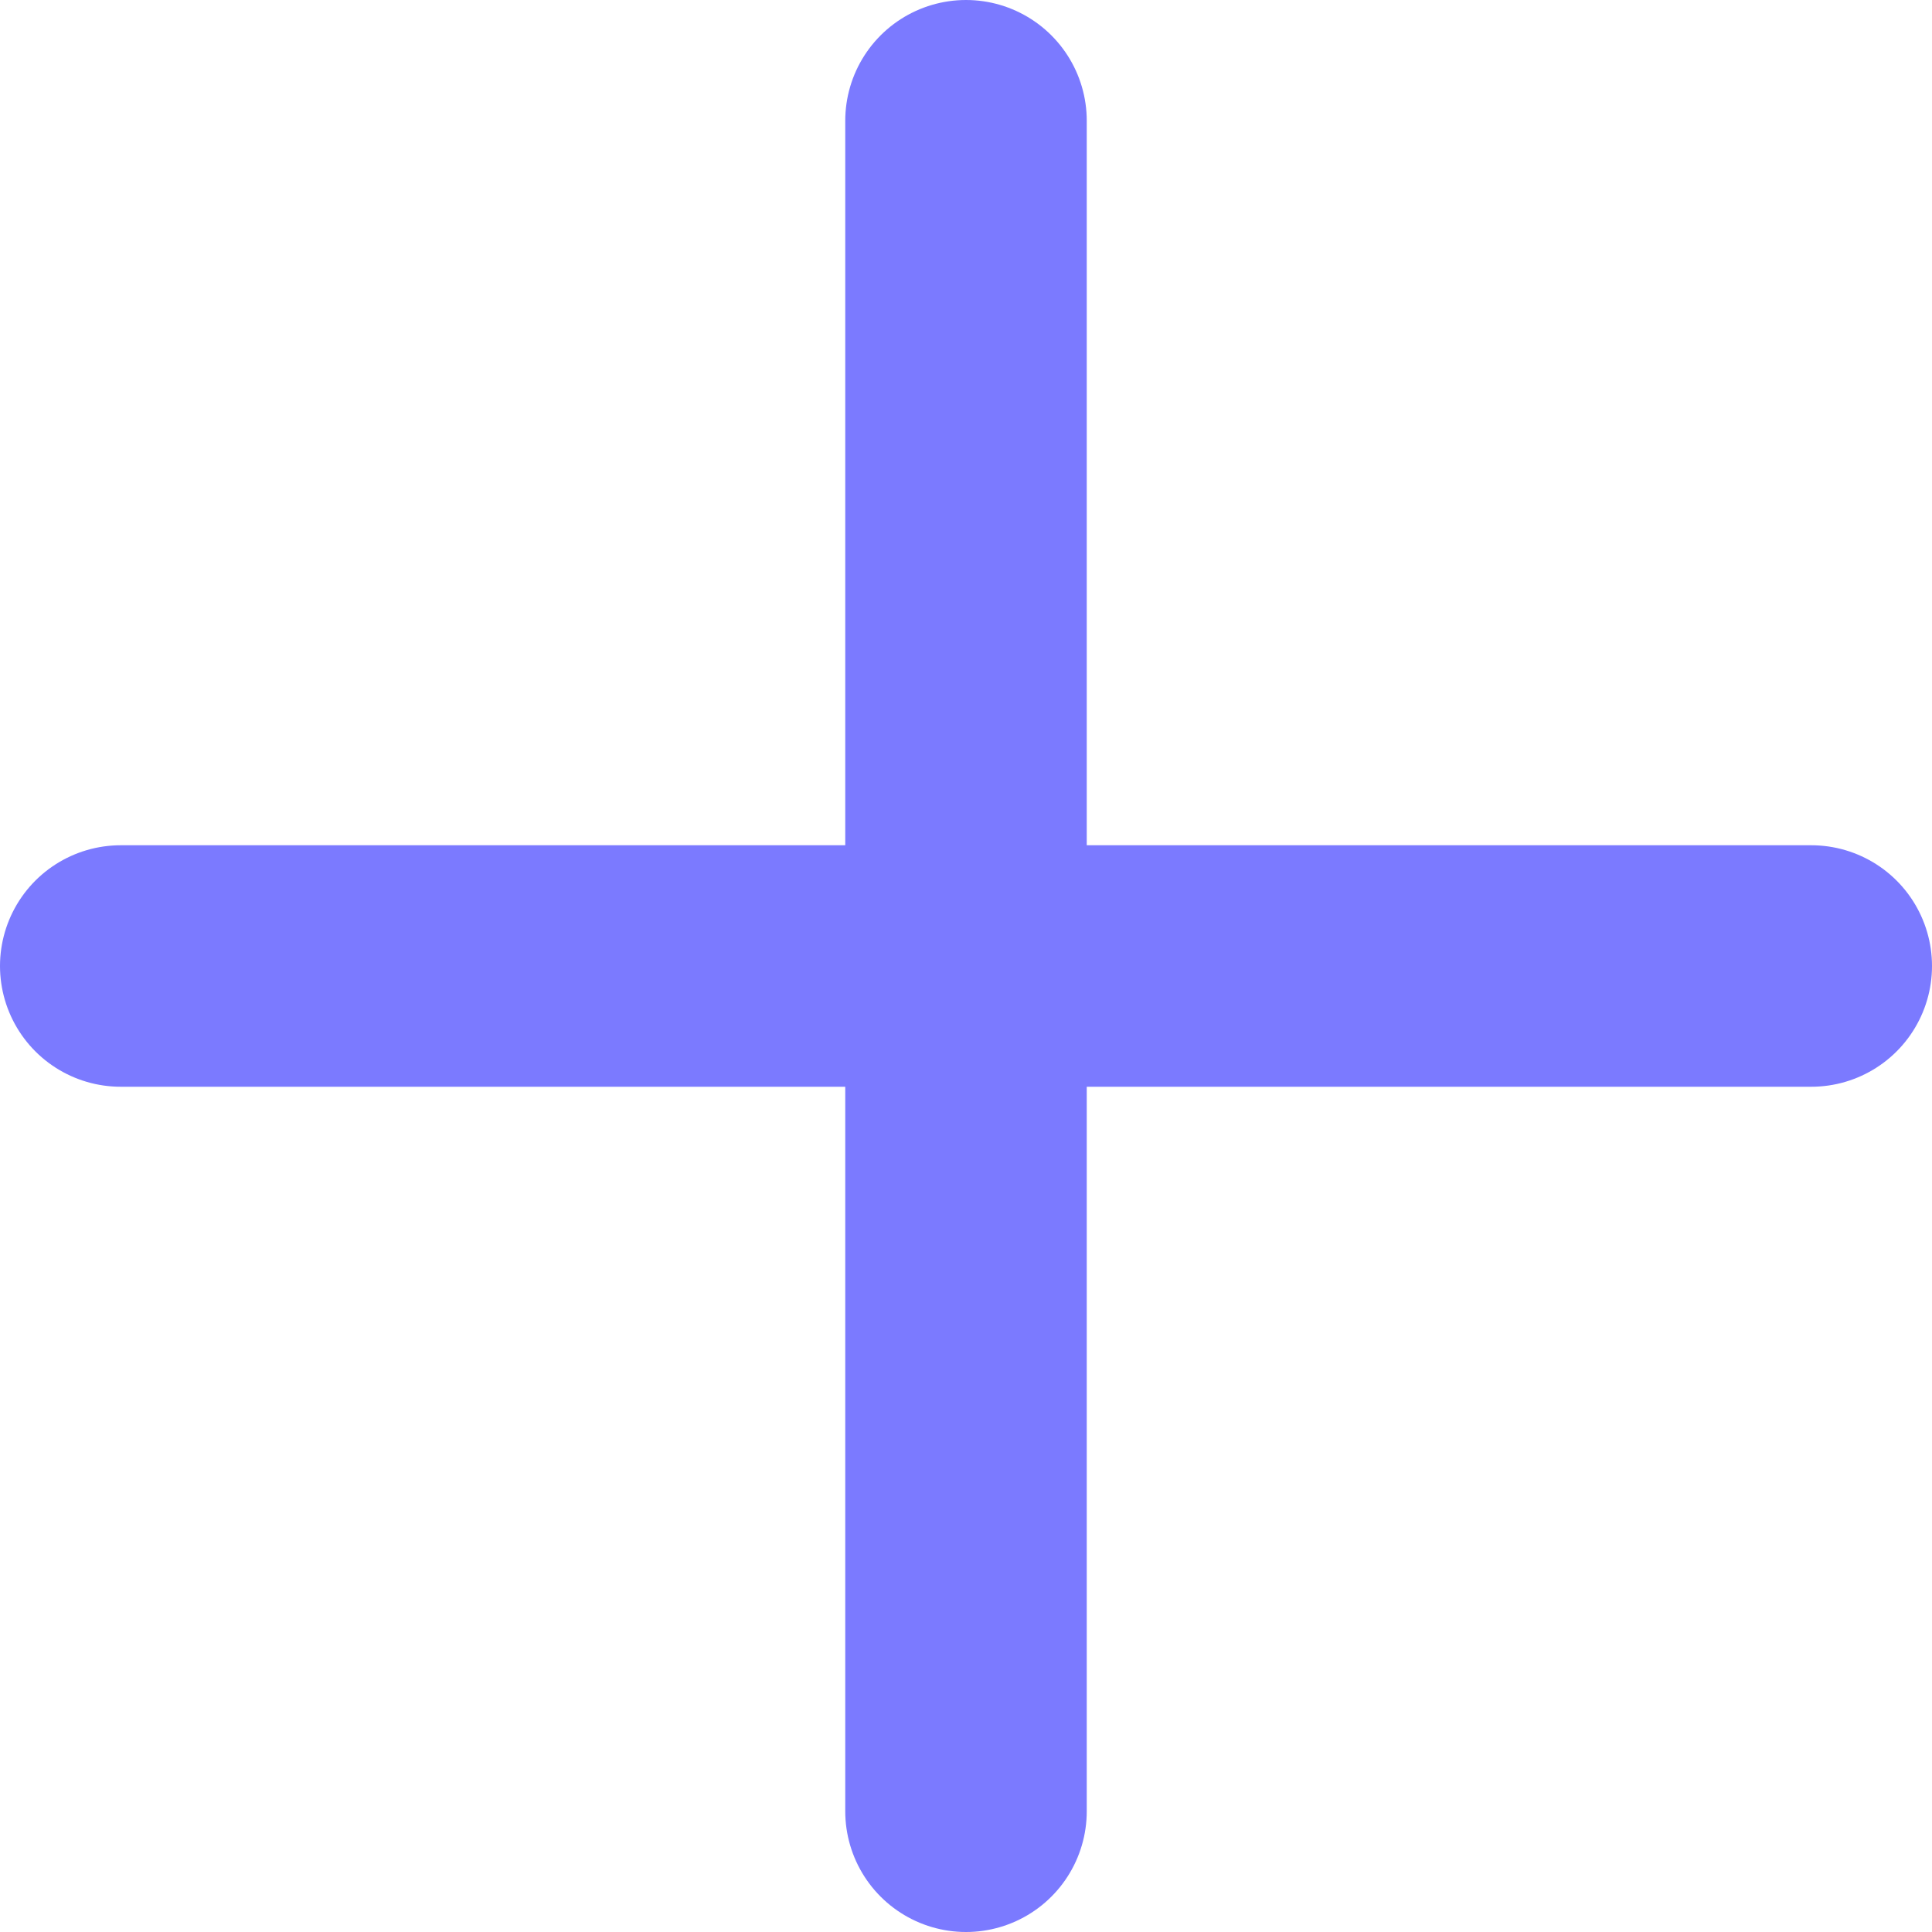
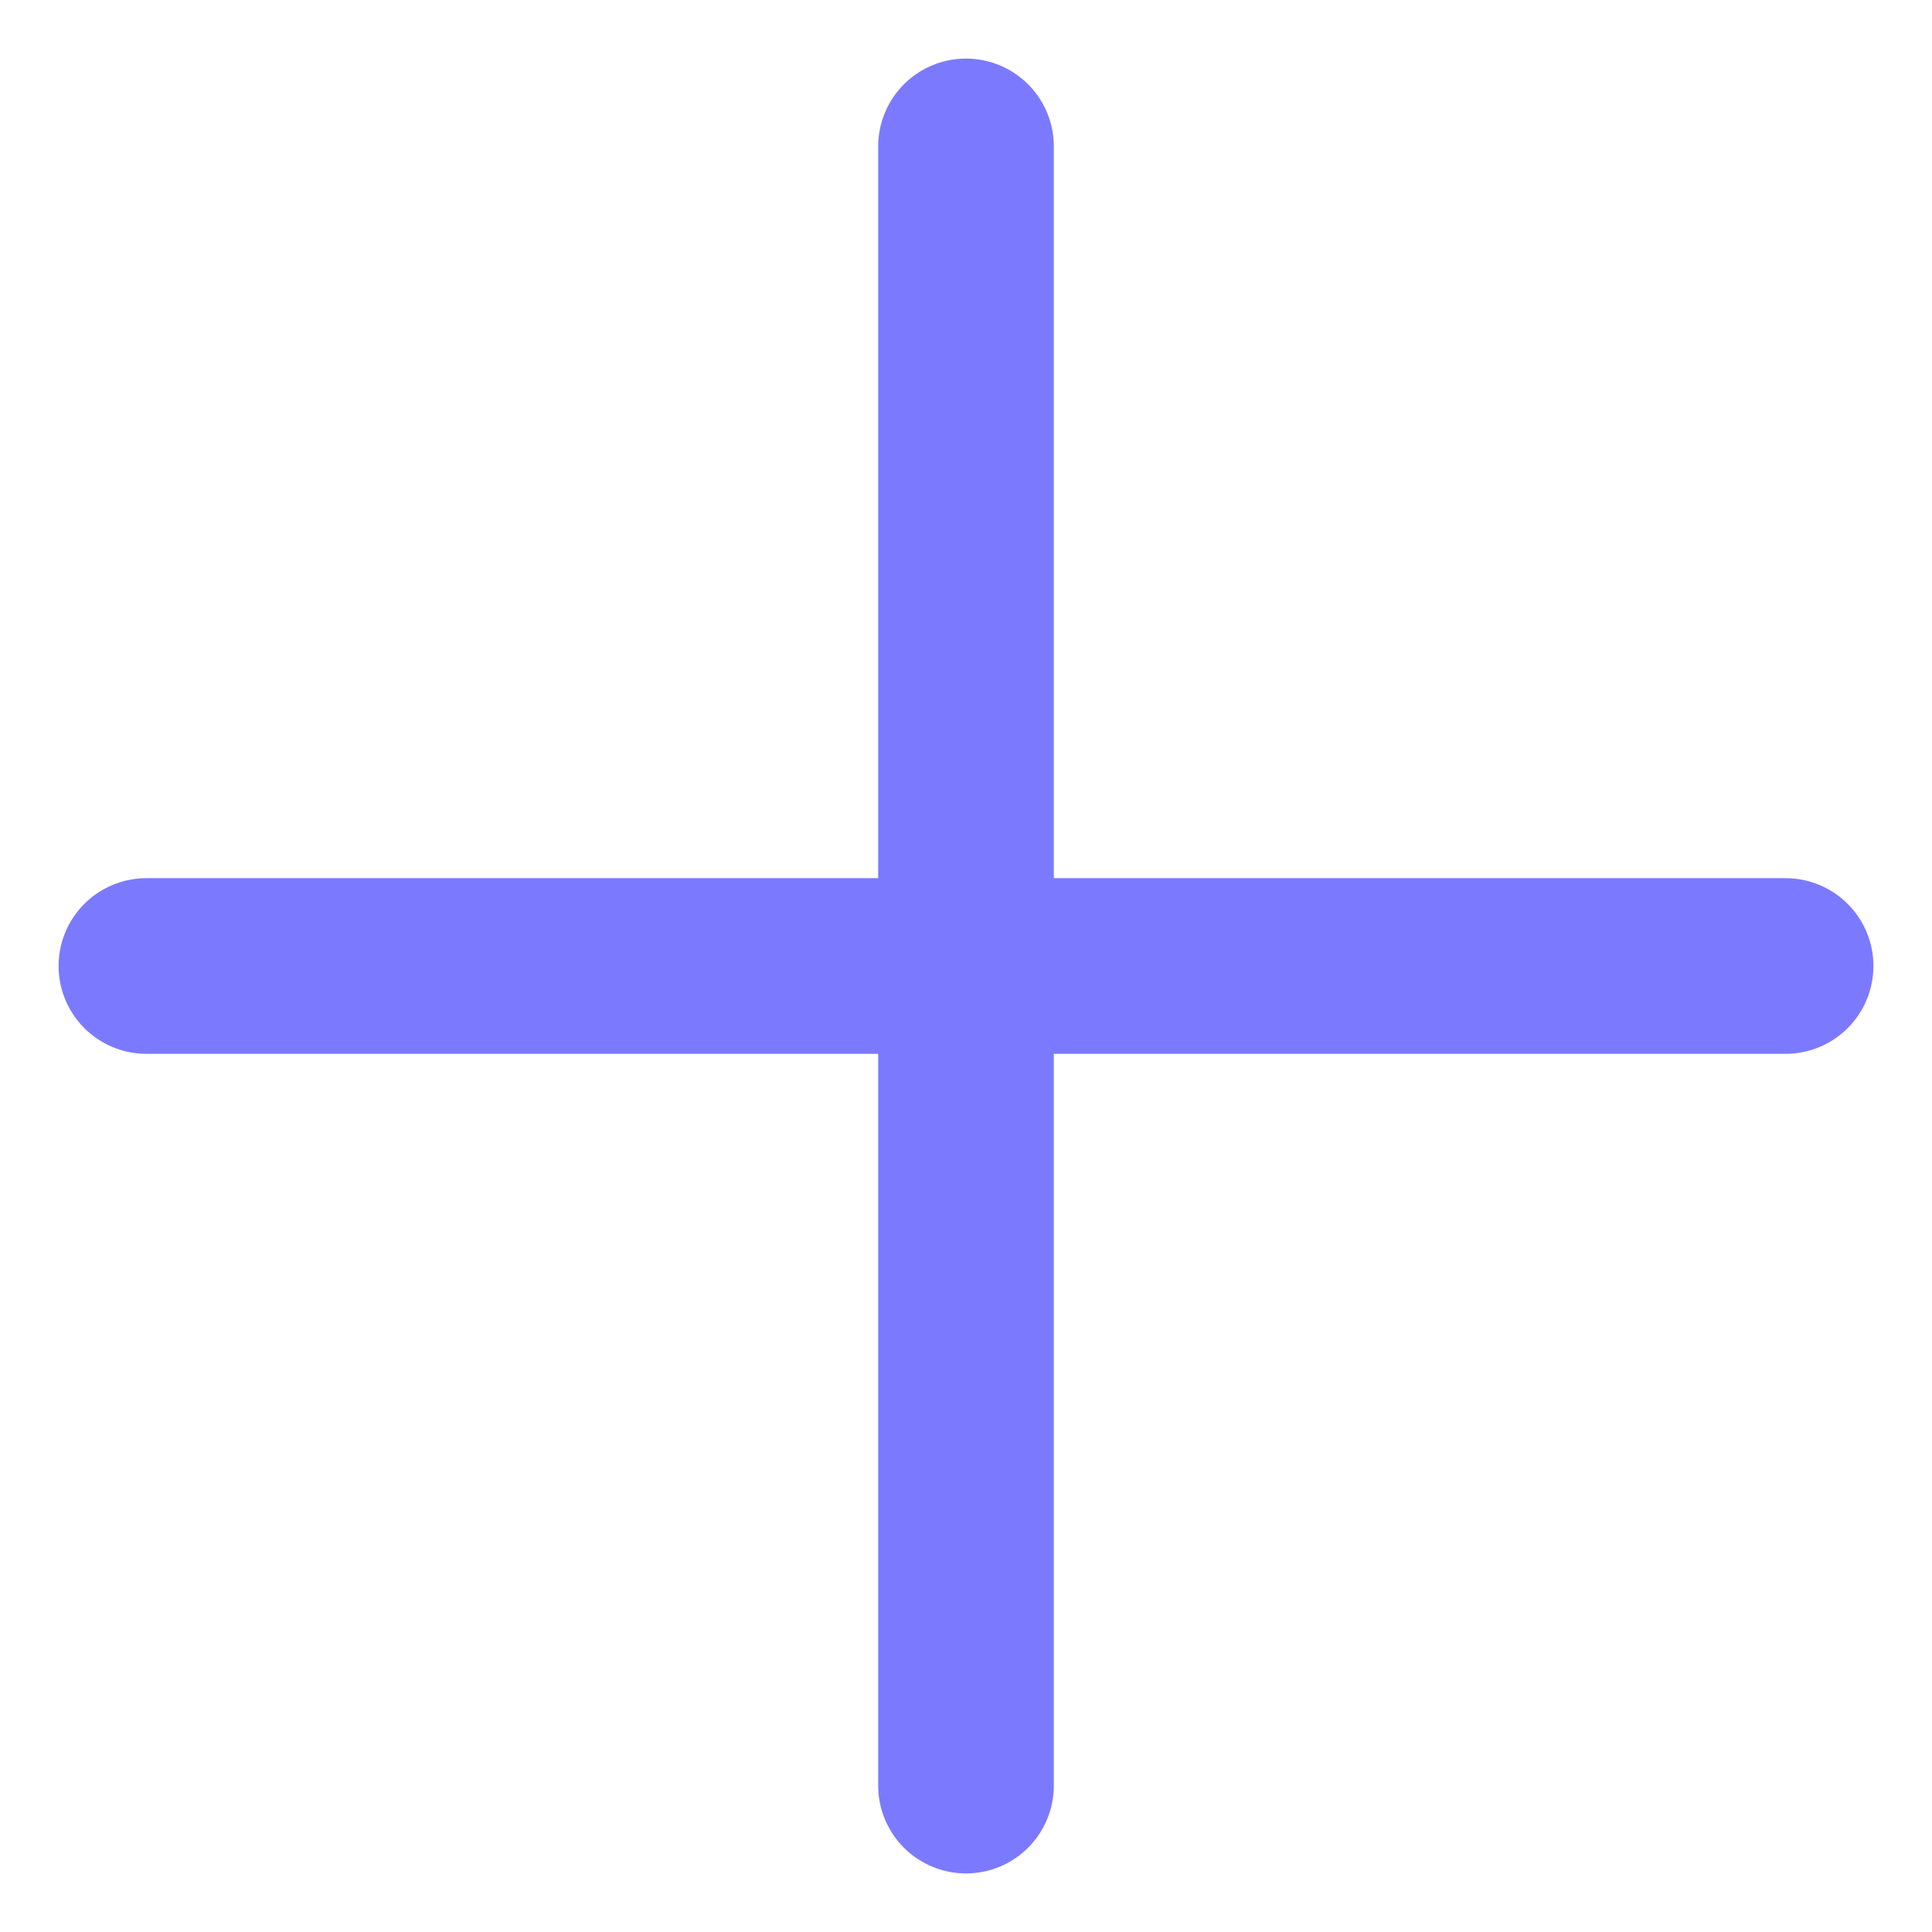
- <svg xmlns="http://www.w3.org/2000/svg" width="16" height="16" viewBox="0 0 16 16" fill="none">
-   <path d="M8 1V15M1 8H15" stroke="#7B7AFF" stroke-width="2" stroke-linecap="round" stroke-linejoin="round" />
+ <svg xmlns="http://www.w3.org/2000/svg" width="22" height="22" viewBox="0 0 22 22" fill="none">
+   <path d="M11 1.667V20.333M1.667 11H20.333" stroke="#7B7AFF" stroke-width="2" stroke-linecap="round" stroke-linejoin="round" />
</svg>
